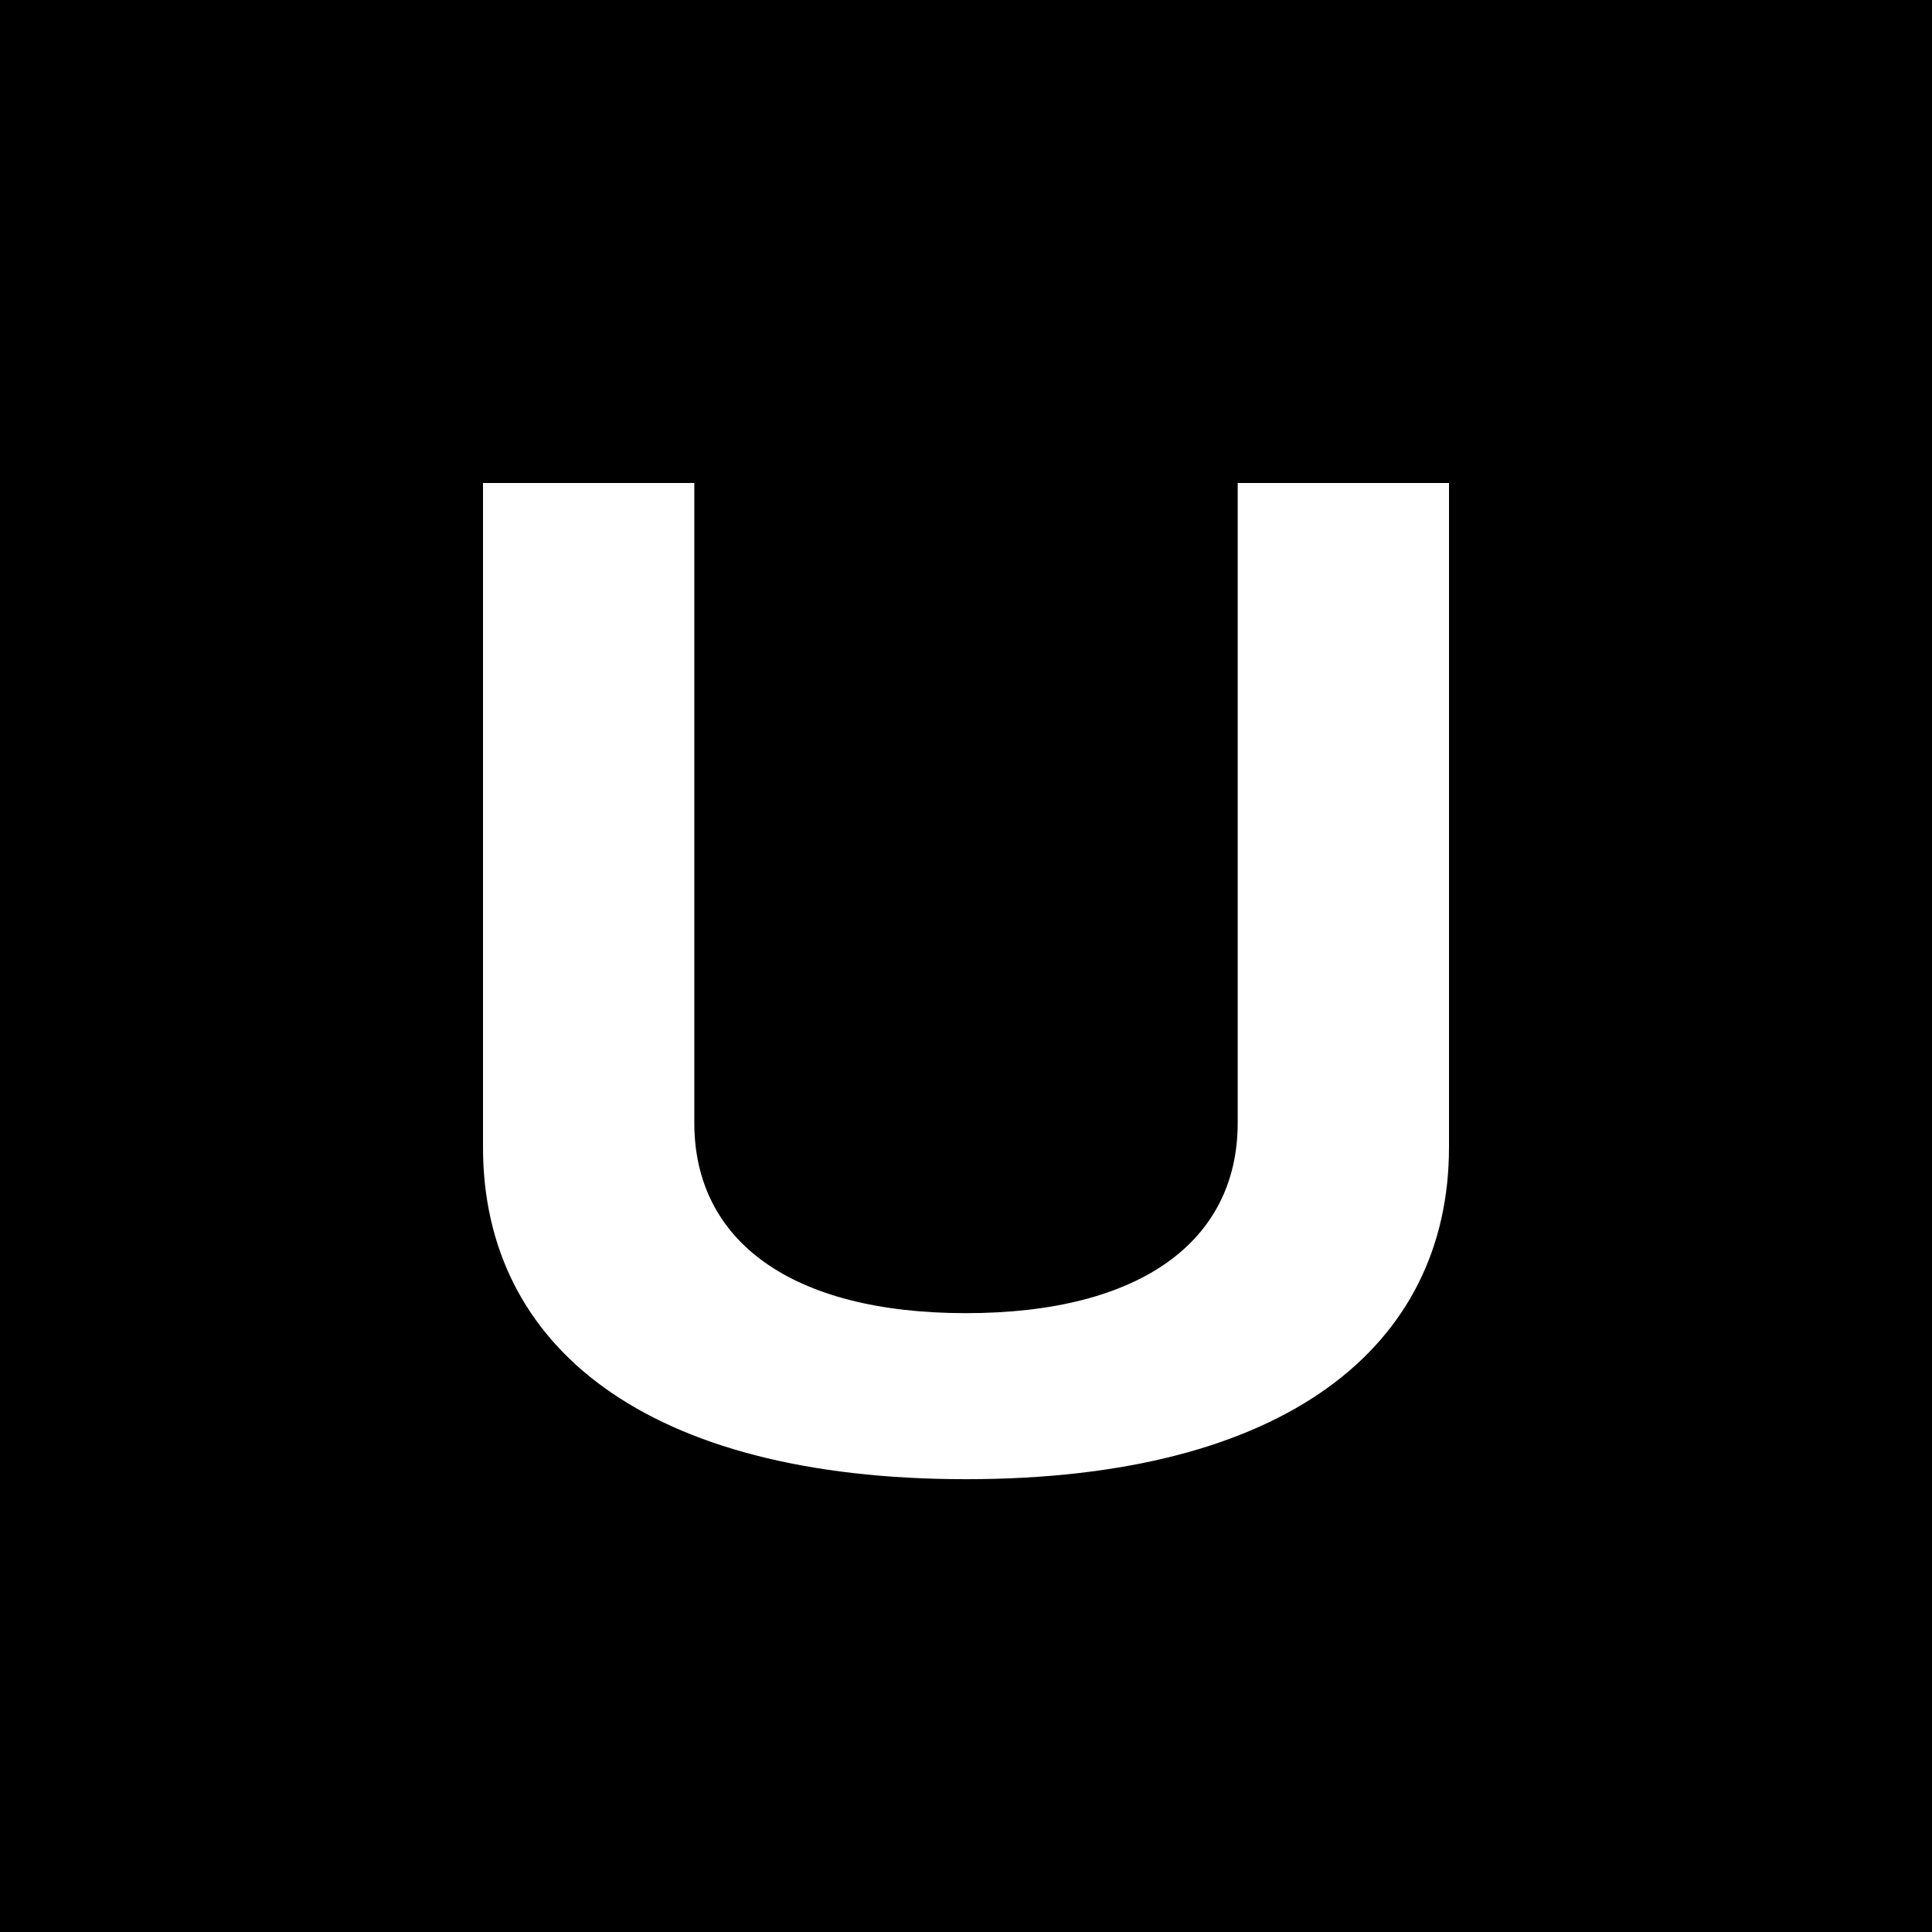
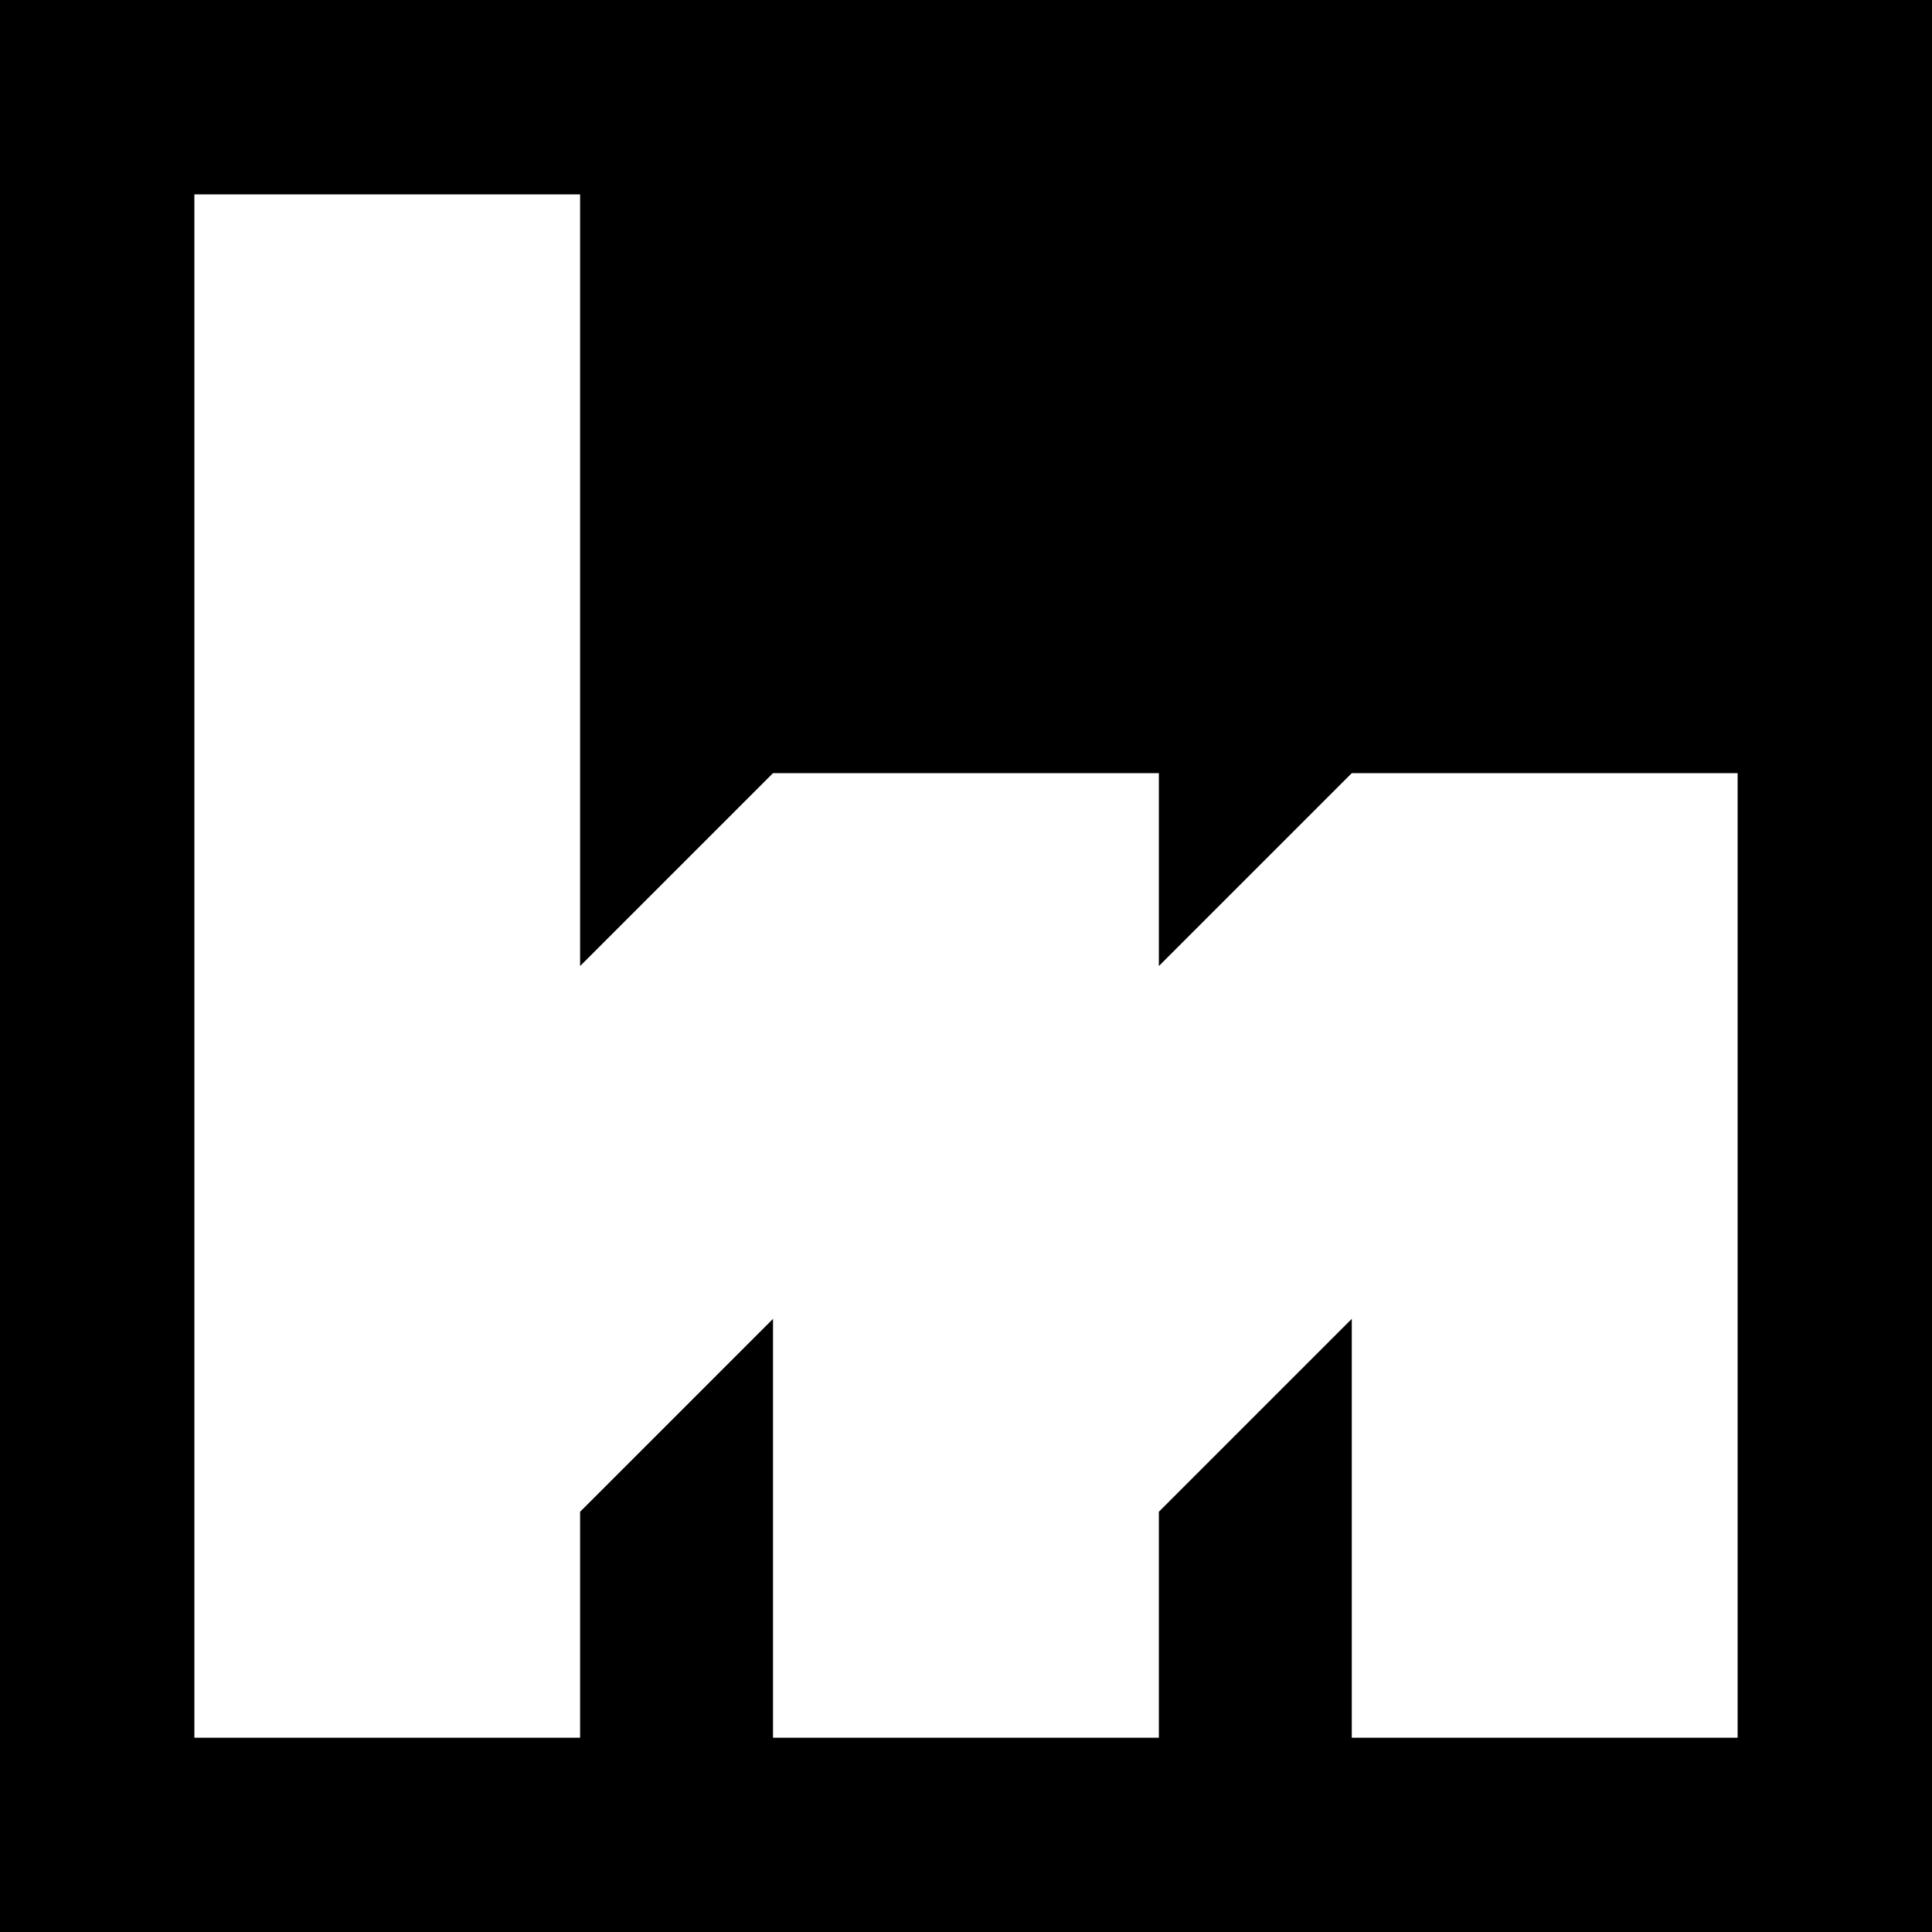
- <svg xmlns="http://www.w3.org/2000/svg" viewBox="0 0 64 64">
-   <rect width="64" height="64" fill="#000" />
-   <path d="M16 16v22c0 6.6 5.4 11 16 11s16-4.4 16-11V16h-7v21.2c0 3.9-3.2 6.3-9 6.3s-9-2.4-9-6.3V16z" fill="#fff" />
+ <svg xmlns="http://www.w3.org/2000/svg" viewBox="49.94 45.09 159.03 159.03">
+   <rect x="49.94" y="45.09" width="159.03" height="159.03" fill="#000" />
+   <polygon points="192.97 108.73 192.97 188.13 161.21 188.13 161.21 153.65 145.33 169.53 145.33 188.13 113.57 188.13 113.57 153.65 97.69 169.53 97.69 188.13 65.94 188.13 65.94 61.09 97.69 61.09 97.69 124.61 113.57 108.73 145.33 108.73 145.33 124.61 161.21 108.73 192.97 108.73" fill="#fff" />
</svg>
